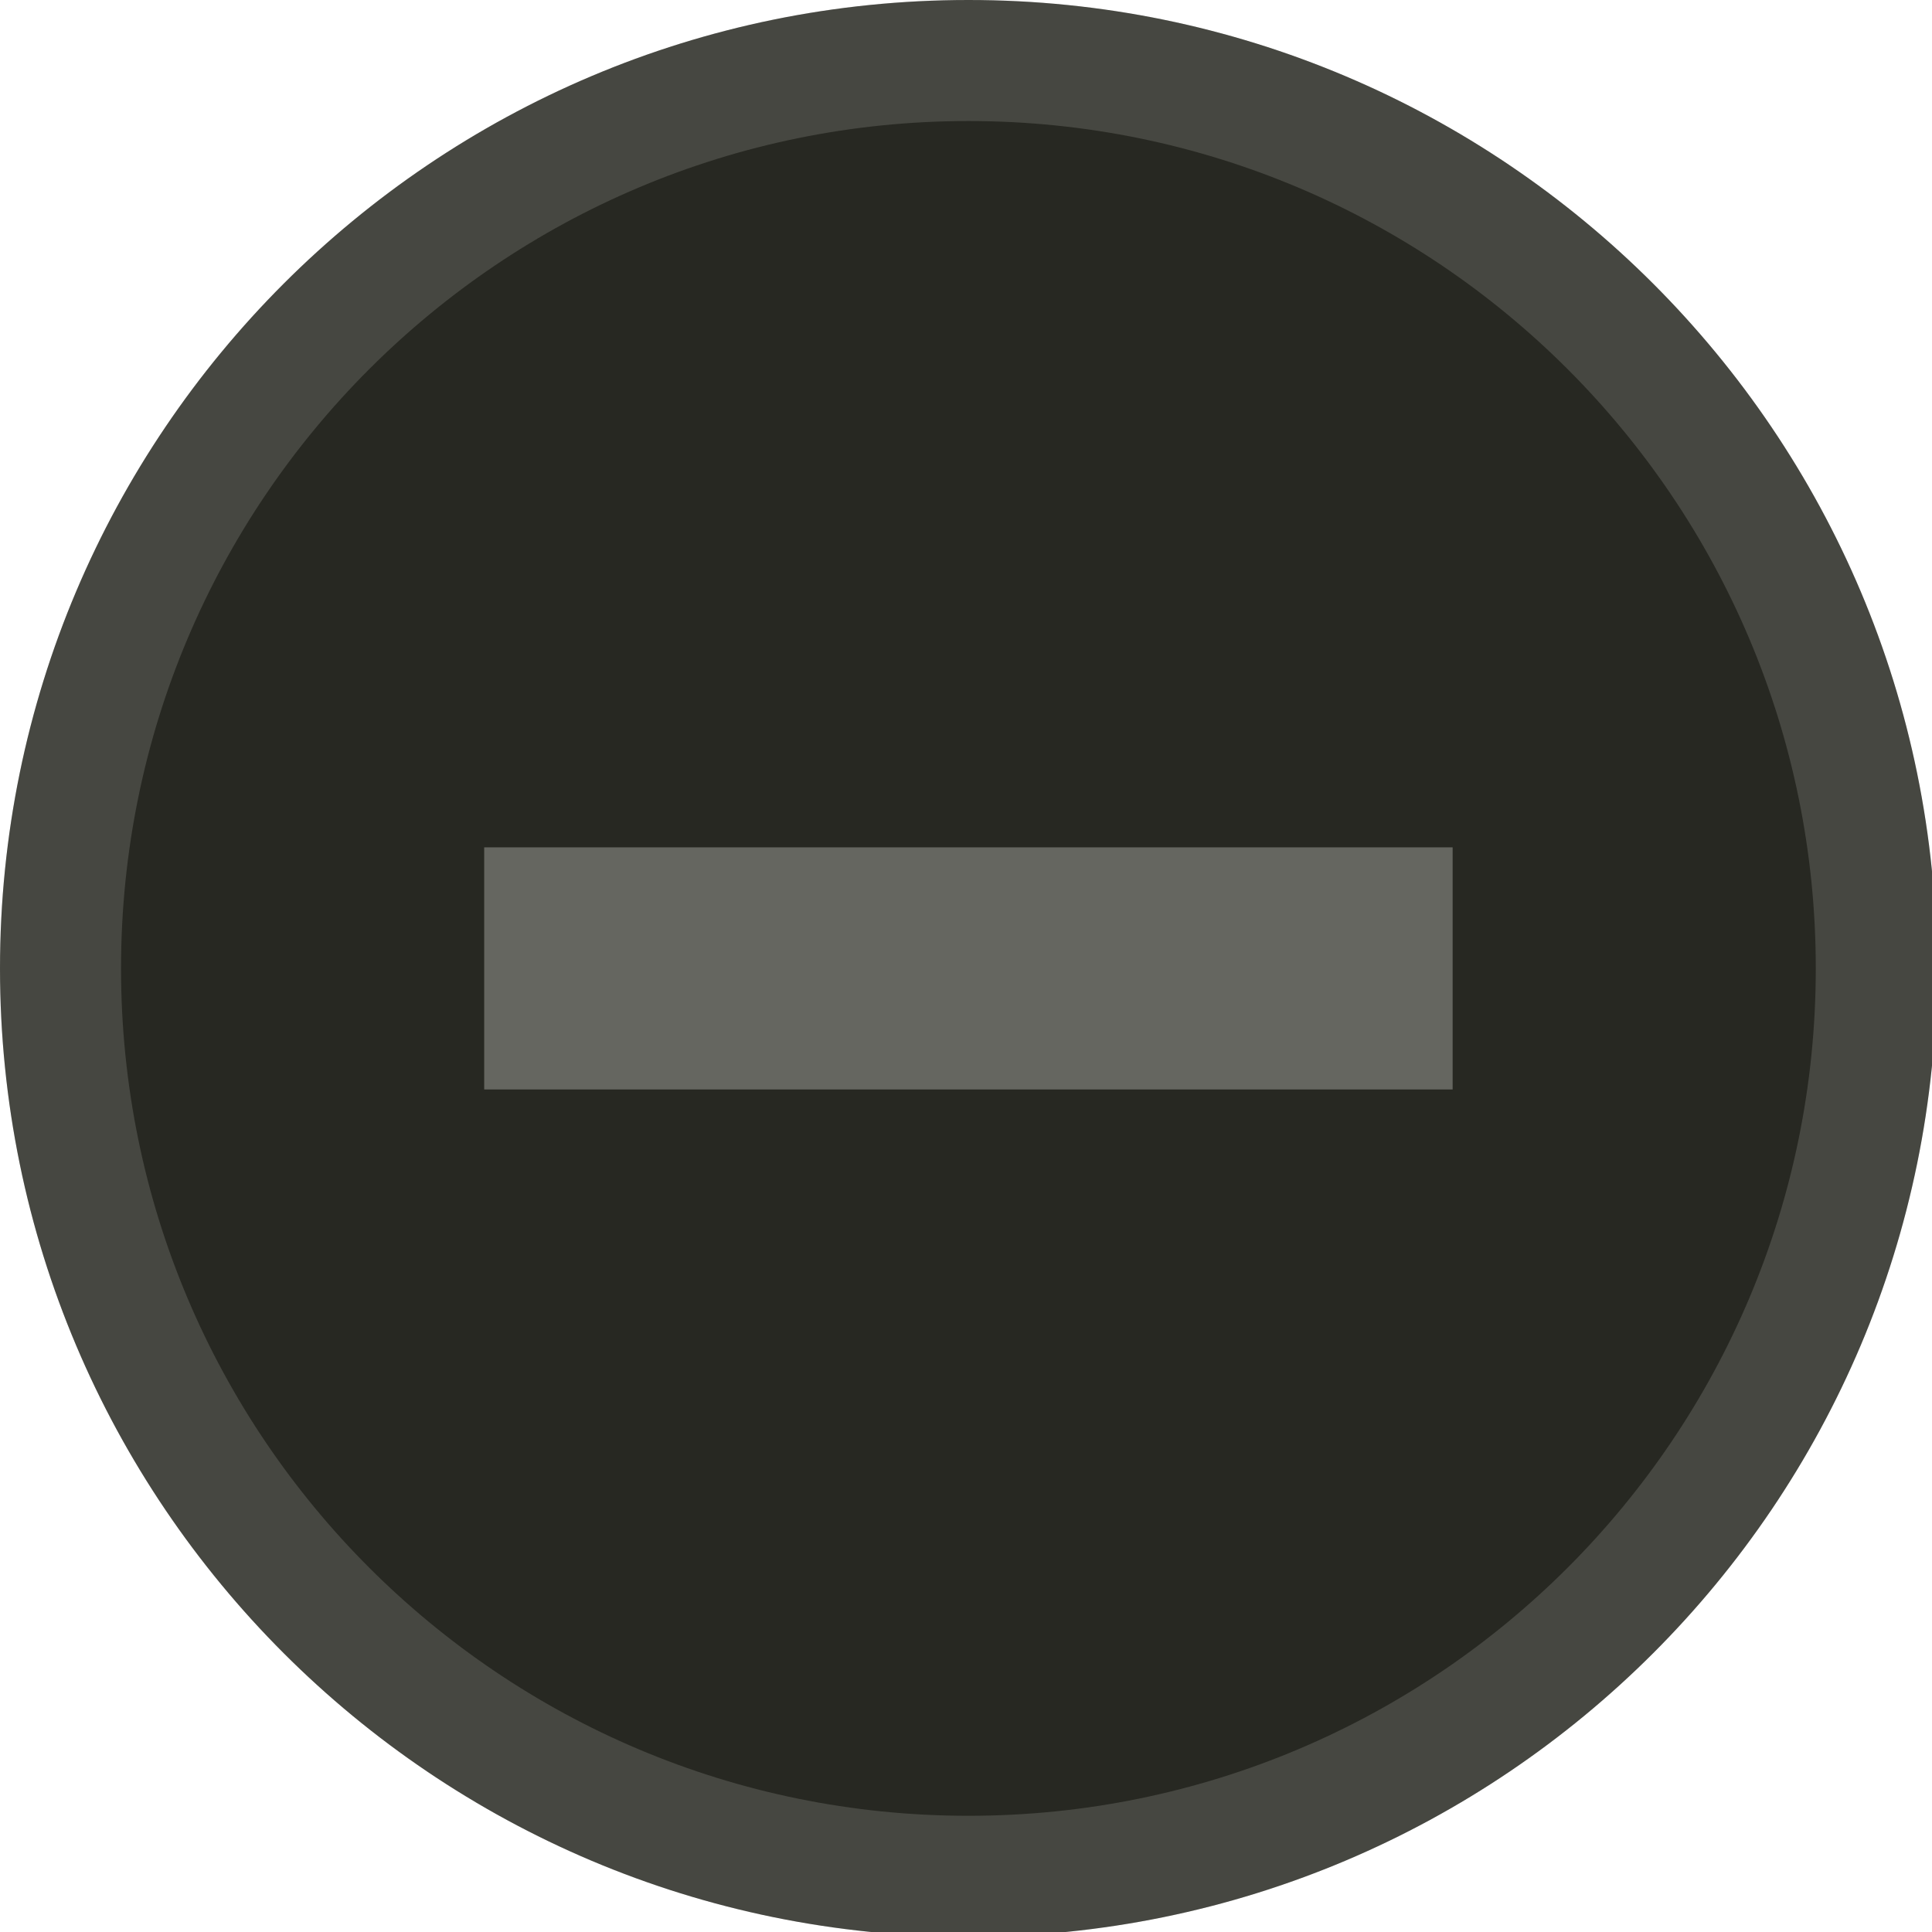
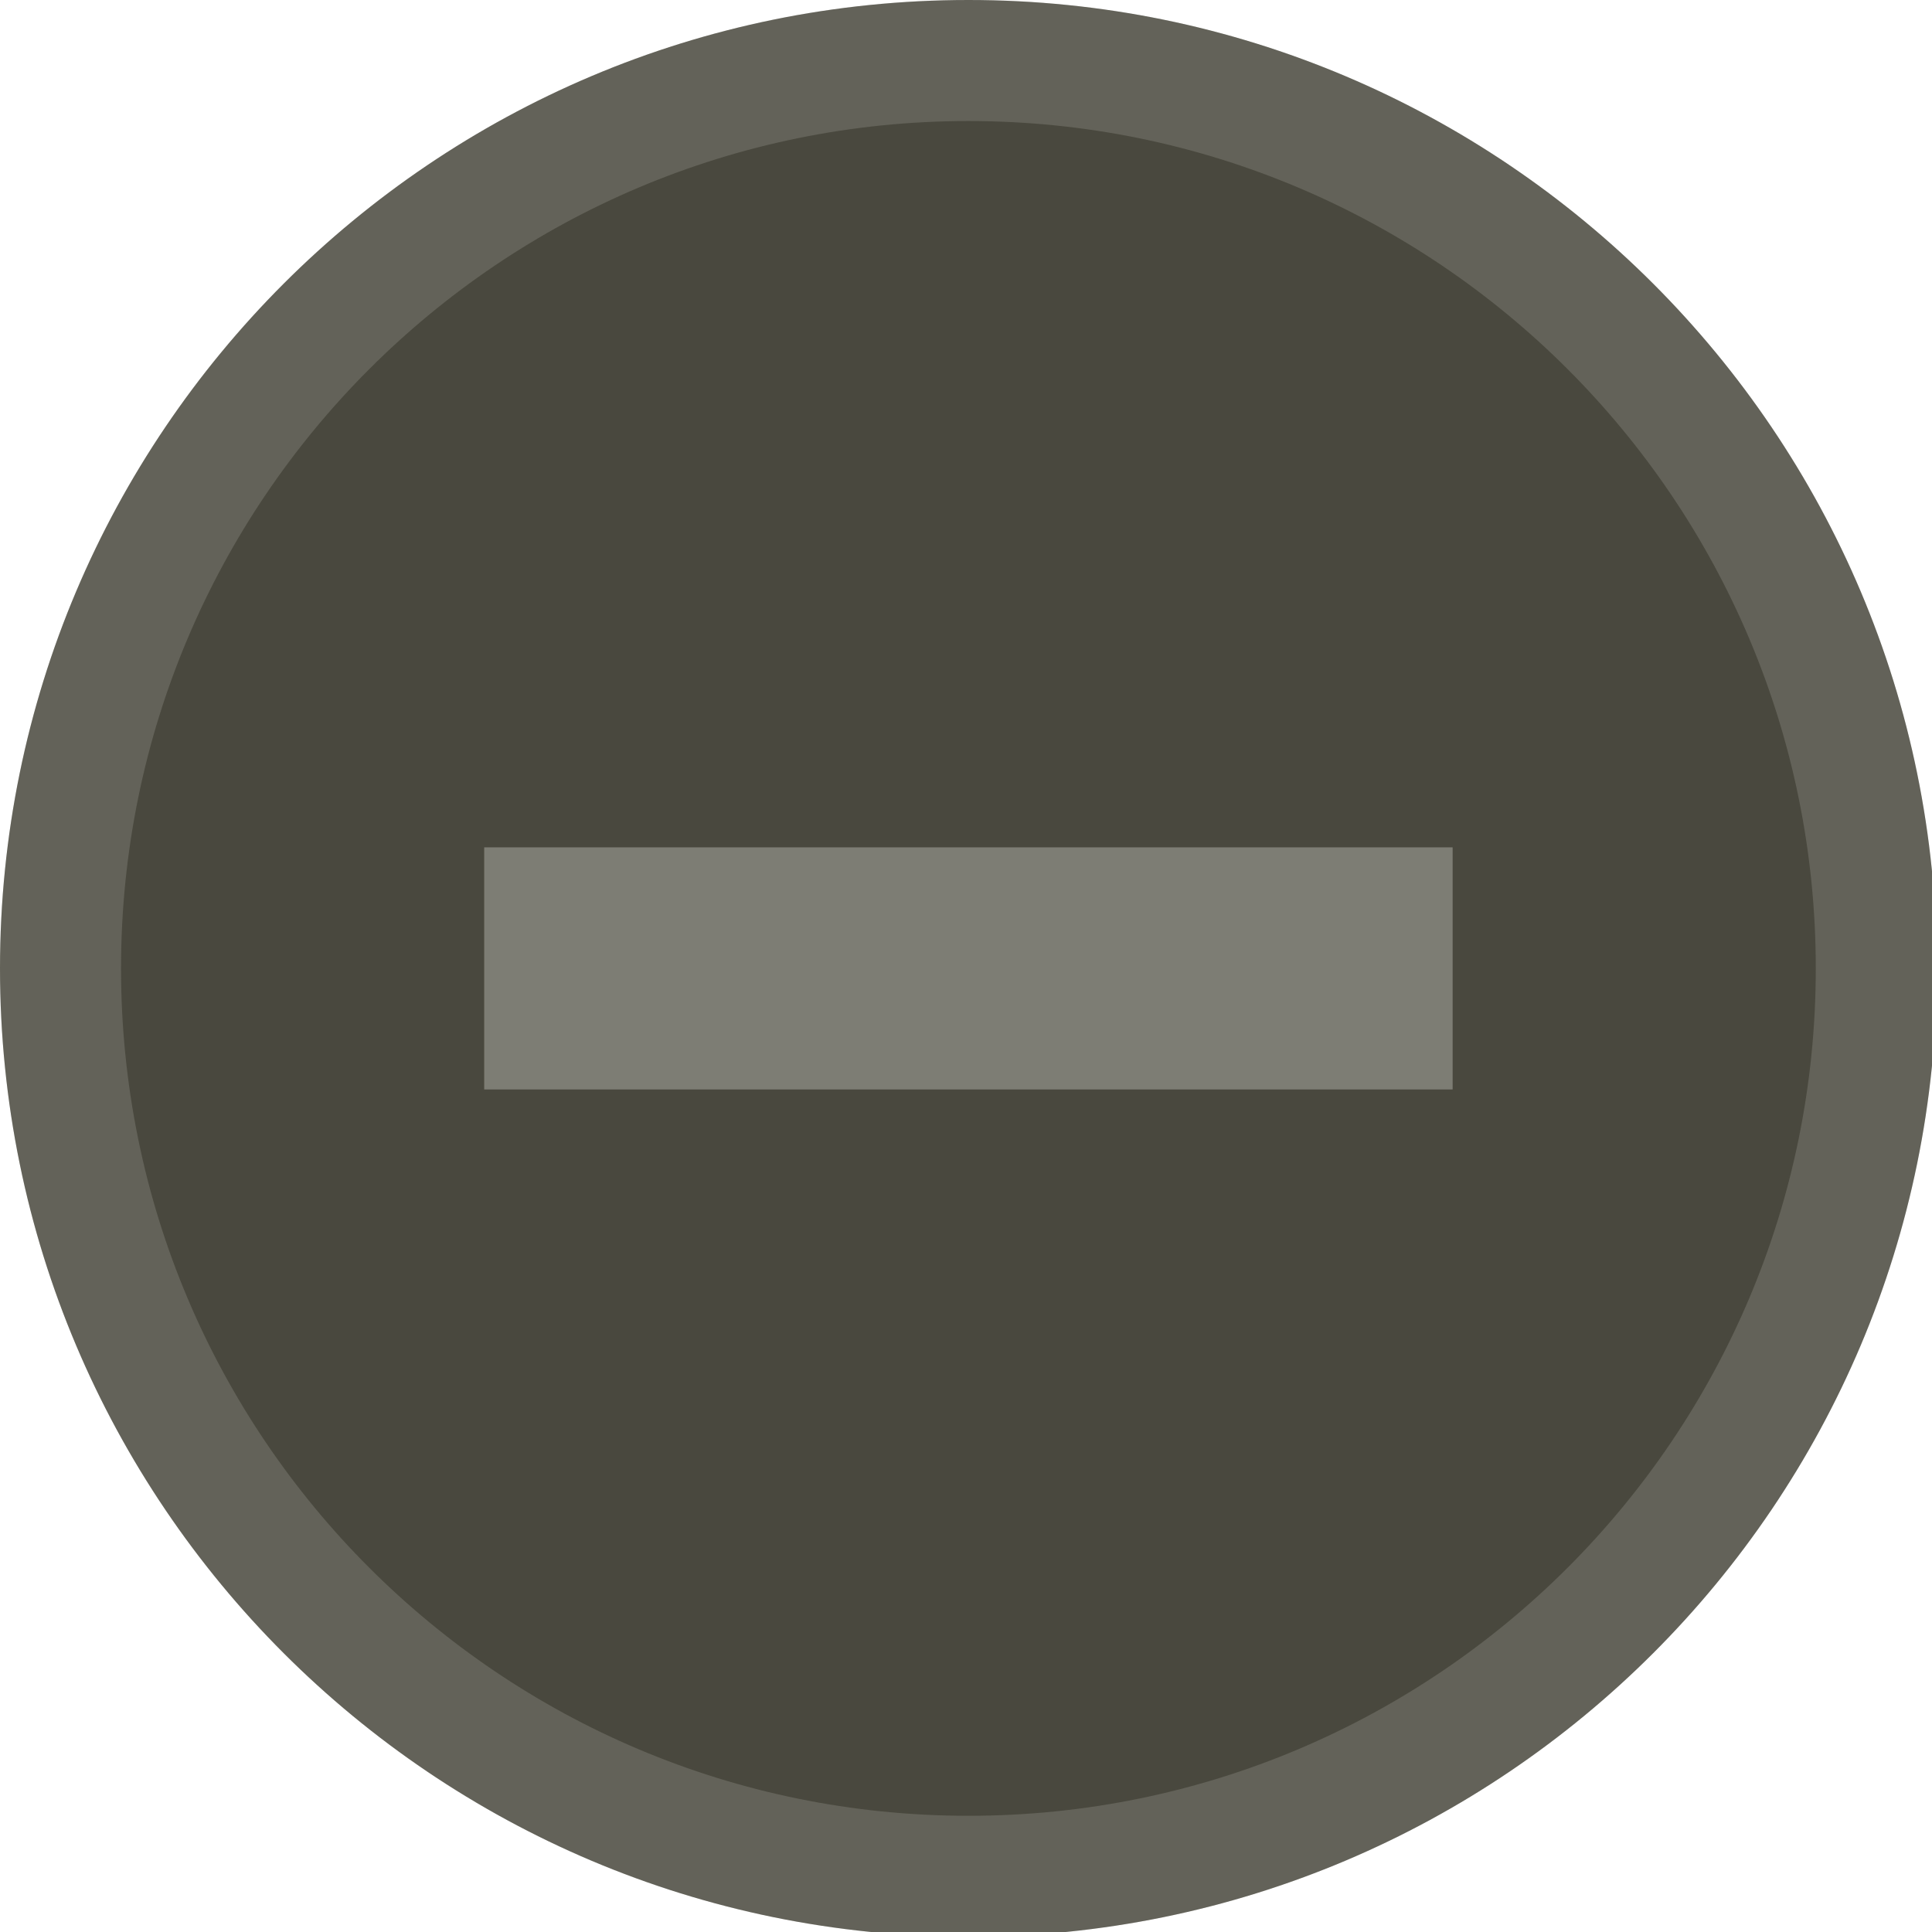
<svg xmlns="http://www.w3.org/2000/svg" width="133pt" height="133pt" viewBox="0 0 133 133" version="1.1">
  <g id="surface1">
-     <path style=" stroke:none;fill-rule:nonzero;fill:#272822;fill-opacity:1;" d="M 67.219 6.836 C 101.172 6.836 128.711 33.723 128.711 66.863 C 128.711 100 101.172 126.855 67.219 126.855 C 33.27 126.855 5.73 100 5.73 66.863 C 5.73 33.723 33.27 6.836 67.219 6.836 Z M 67.219 6.836 " />
-     <path style=" stroke:none;fill-rule:nonzero;fill:#272822;fill-opacity:1;" d="M 66.668 0 C 29.852 0 0 29.852 0 66.668 C 0 103.484 29.852 133.332 66.668 133.332 C 103.484 133.332 133.332 103.484 133.332 66.668 C 133.332 29.852 103.484 0 66.668 0 Z M 66.668 8.332 C 98.895 8.332 125 34.441 125 66.668 C 125 98.895 98.895 125 66.668 125 C 34.441 125 8.332 98.895 8.332 66.668 C 8.332 34.441 34.441 8.332 66.668 8.332 Z M 66.668 8.332 " />
+     <path style=" stroke:none;fill-rule:nonzero;fill:#49483e;fill-opacity:1;" d="M 67.219 6.836 C 101.172 6.836 128.711 33.723 128.711 66.863 C 128.711 100 101.172 126.855 67.219 126.855 C 33.27 126.855 5.73 100 5.73 66.863 C 5.73 33.723 33.27 6.836 67.219 6.836 Z M 67.219 6.836 " />
+     <path style=" stroke:none;fill-rule:nonzero;fill:#49483e;fill-opacity:1;" d="M 66.668 0 C 29.852 0 0 29.852 0 66.668 C 0 103.484 29.852 133.332 66.668 133.332 C 103.484 133.332 133.332 103.484 133.332 66.668 C 133.332 29.852 103.484 0 66.668 0 Z M 66.668 8.332 C 98.895 8.332 125 34.441 125 66.668 C 125 98.895 98.895 125 66.668 125 C 34.441 125 8.332 98.895 8.332 66.668 C 8.332 34.441 34.441 8.332 66.668 8.332 Z M 66.668 8.332 " />
    <path style=" stroke:none;fill-rule:nonzero;fill:#f8f8f2;fill-opacity:0.15;" d="M 66.668 0 C 29.852 0 0 29.852 0 66.668 C 0 103.484 29.852 133.332 66.668 133.332 C 103.484 133.332 133.332 103.484 133.332 66.668 C 133.332 29.852 103.484 0 66.668 0 Z M 66.668 8.332 C 98.895 8.332 125 34.441 125 66.668 C 125 98.895 98.895 125 66.668 125 C 34.441 125 8.332 98.895 8.332 66.668 C 8.332 34.441 34.441 8.332 66.668 8.332 Z M 66.668 8.332 " />
    <path style=" stroke:none;fill-rule:nonzero;fill:#f8f8f2;fill-opacity:0.3;" d="M 33.332 58.332 L 100 58.332 L 100 75 L 33.332 75 Z M 33.332 58.332 " />
  </g>
</svg>
